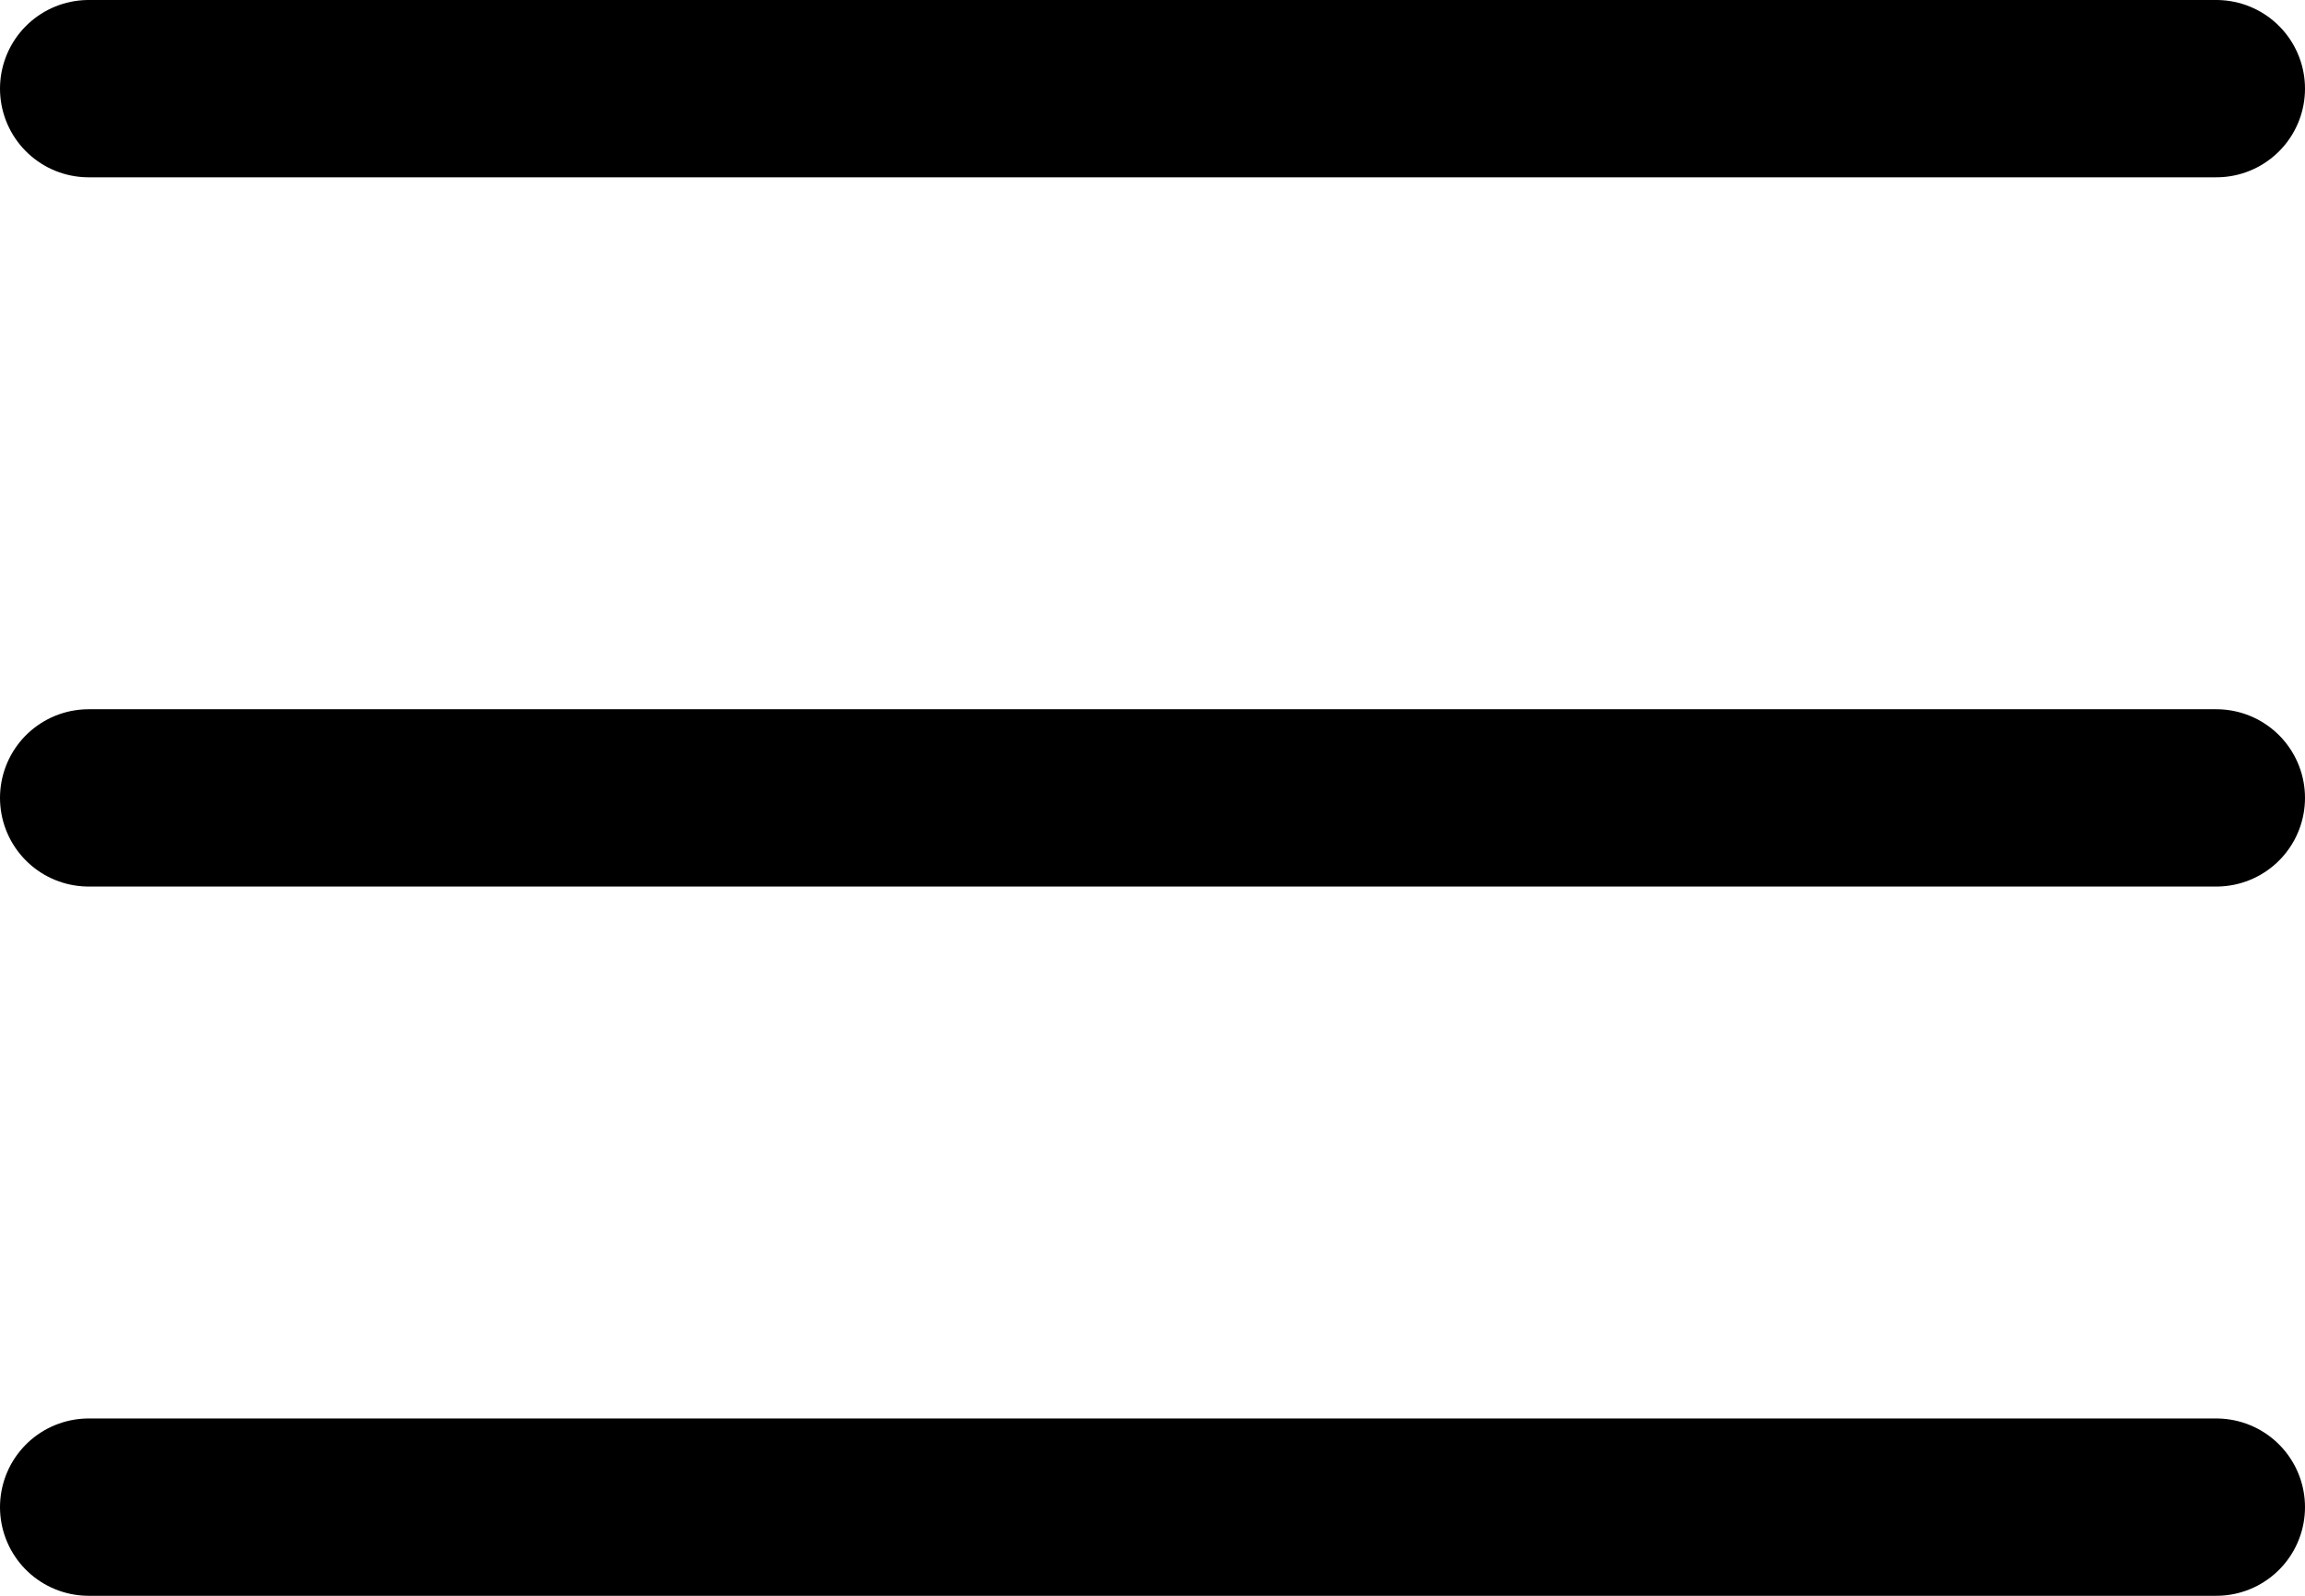
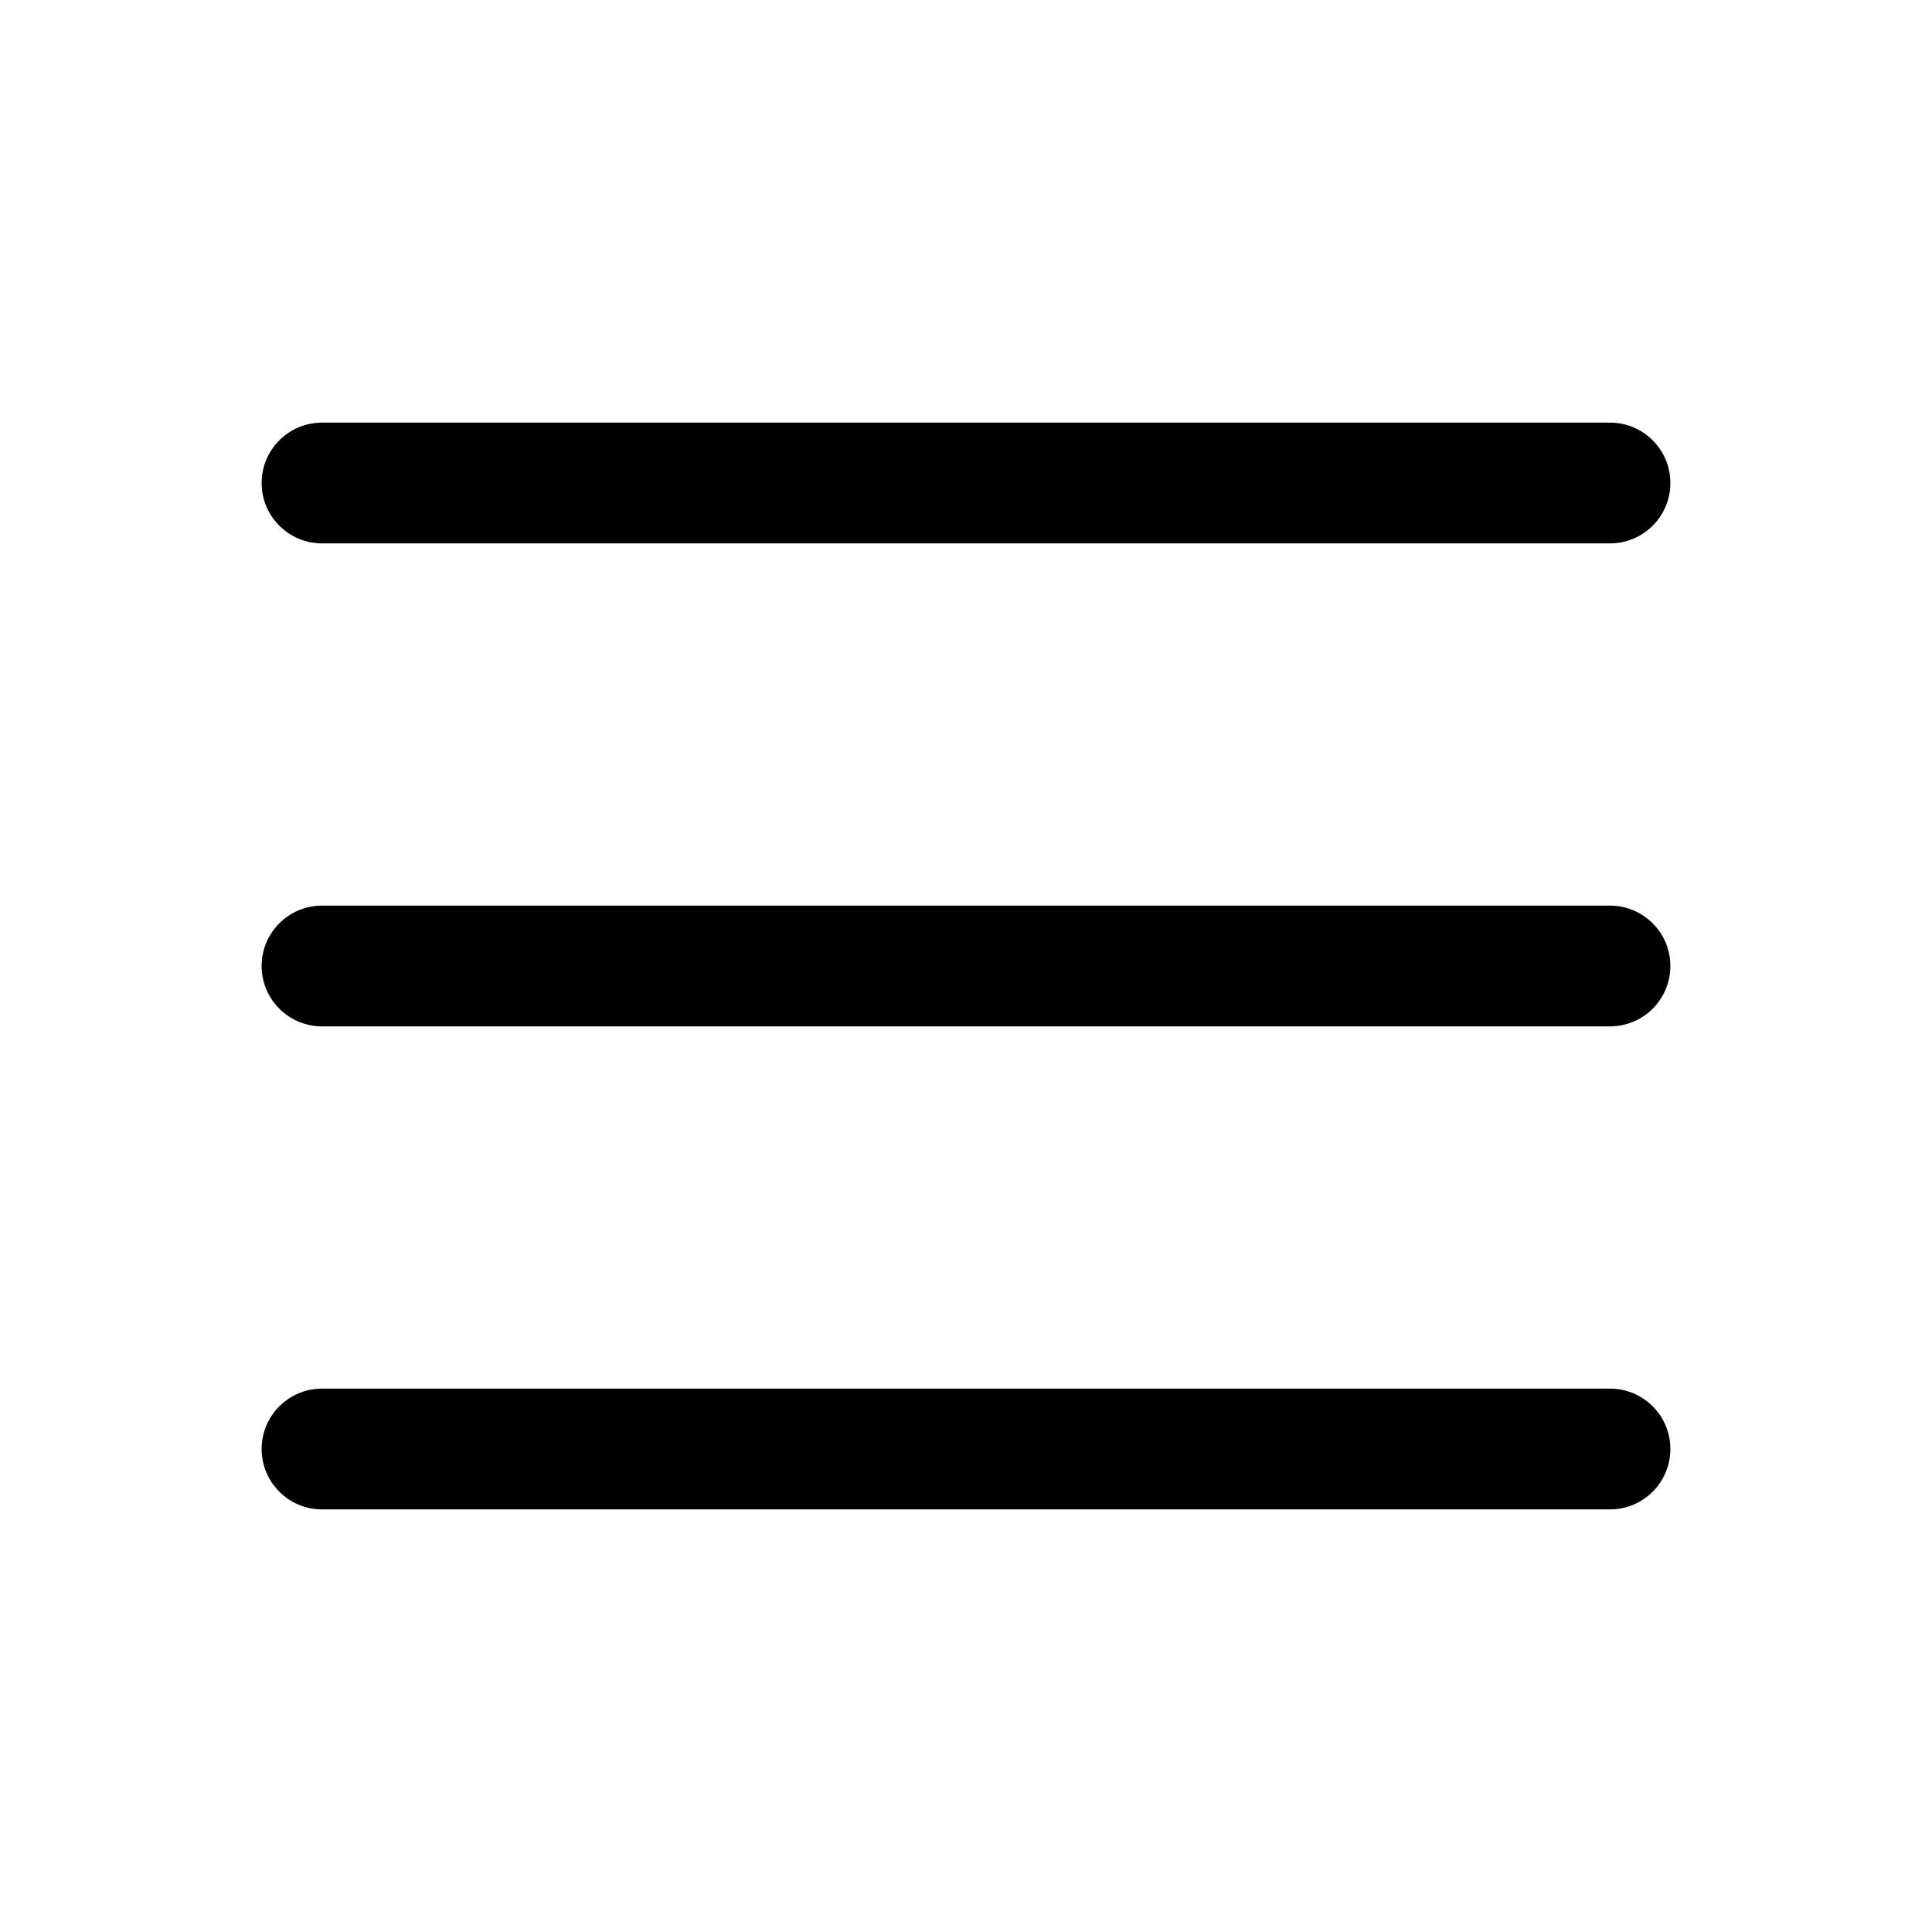
- <svg xmlns="http://www.w3.org/2000/svg" width="26" height="18" viewBox="0 0 26 18" fill="none">
-   <path d="M1 9H25" stroke="black" stroke-width="2" stroke-linecap="round" />
-   <path d="M1 1H25" stroke="black" stroke-width="2" stroke-linecap="round" />
-   <path d="M1 17H25" stroke="black" stroke-width="2" stroke-linecap="round" />
+ <svg xmlns="http://www.w3.org/2000/svg" width="24" height="24" viewBox="0 0 24 24" fill="none">
+   <path d="M4 11.25C3.586 11.25 3.25 11.586 3.25 12C3.25 12.414 3.586 12.75 4 12.75V11.25ZM20 12.75C20.414 12.75 20.75 12.414 20.75 12C20.75 11.586 20.414 11.25 20 11.25V12.75ZM4 5.25C3.586 5.25 3.25 5.586 3.25 6C3.25 6.414 3.586 6.75 4 6.75V5.25ZM20 6.75C20.414 6.75 20.75 6.414 20.75 6C20.75 5.586 20.414 5.25 20 5.25V6.75ZM4 17.25C3.586 17.25 3.25 17.586 3.25 18C3.25 18.414 3.586 18.75 4 18.75V17.25ZM20 18.75C20.414 18.75 20.75 18.414 20.75 18C20.75 17.586 20.414 17.25 20 17.25V18.75ZM4 12.75H20V11.25H4V12.75ZM4 6.75H20V5.25H4V6.75ZM4 18.75H20V17.25H4V18.75Z" fill="black" />
</svg>
